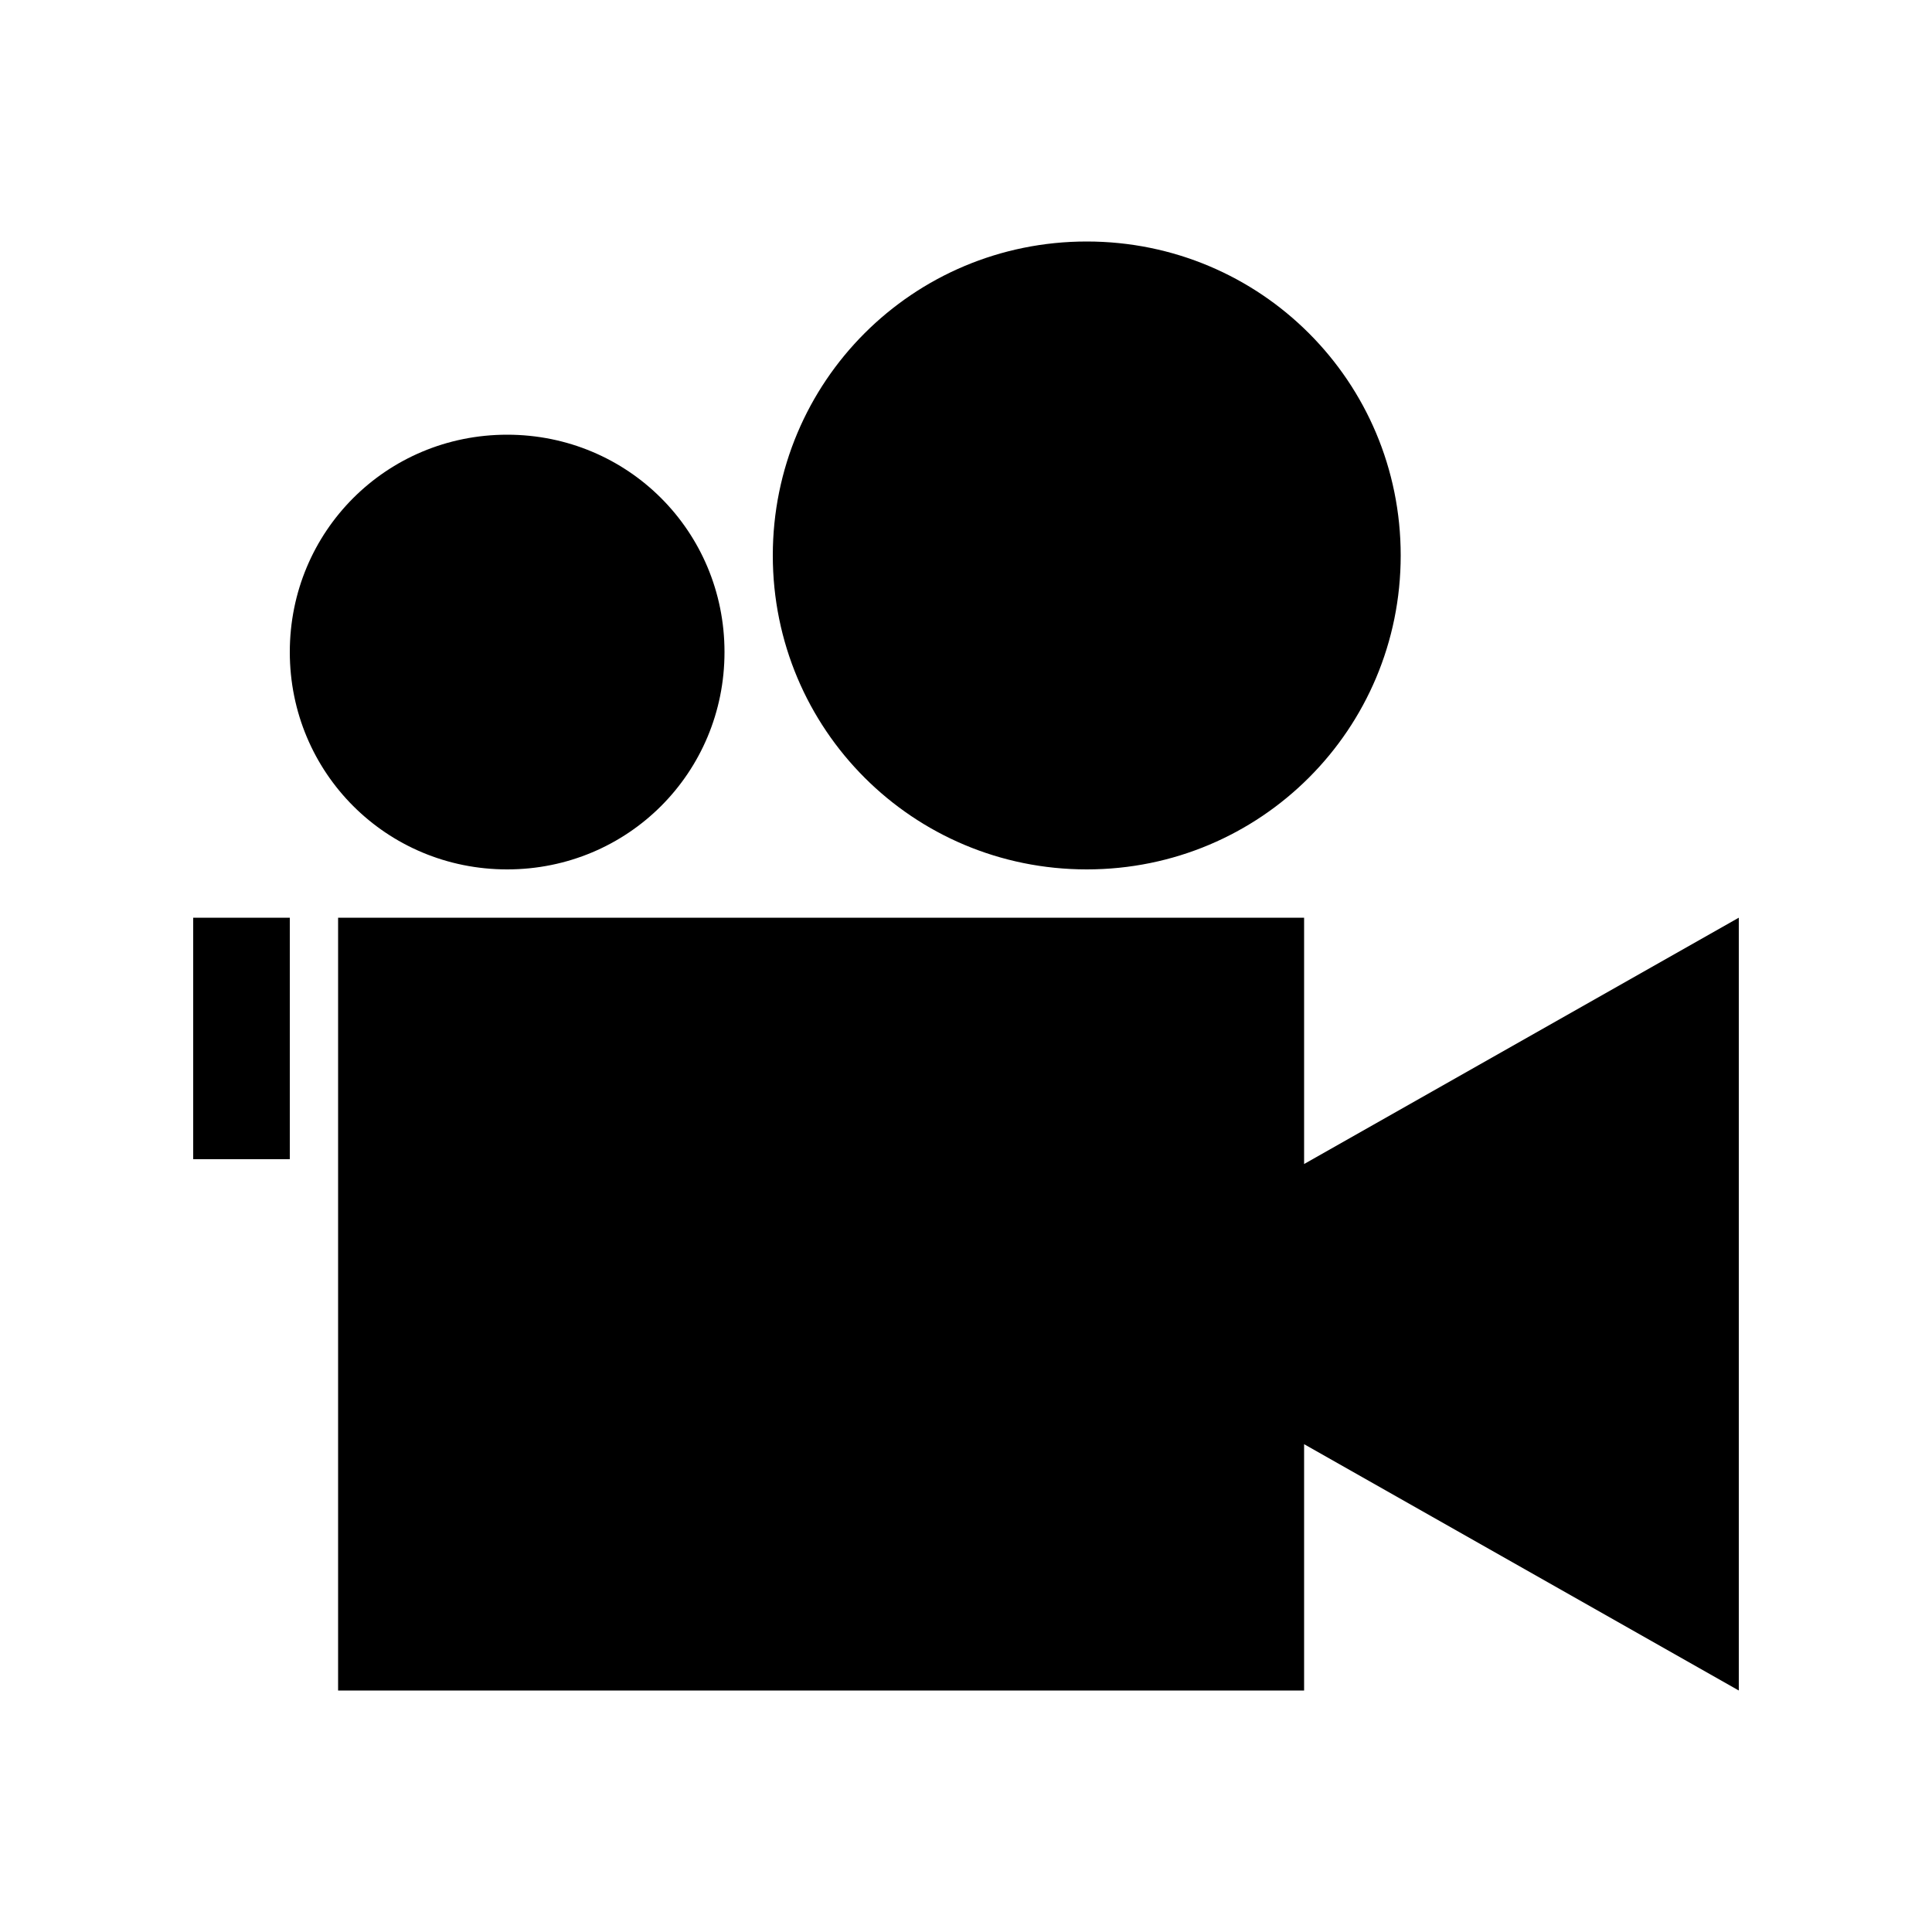
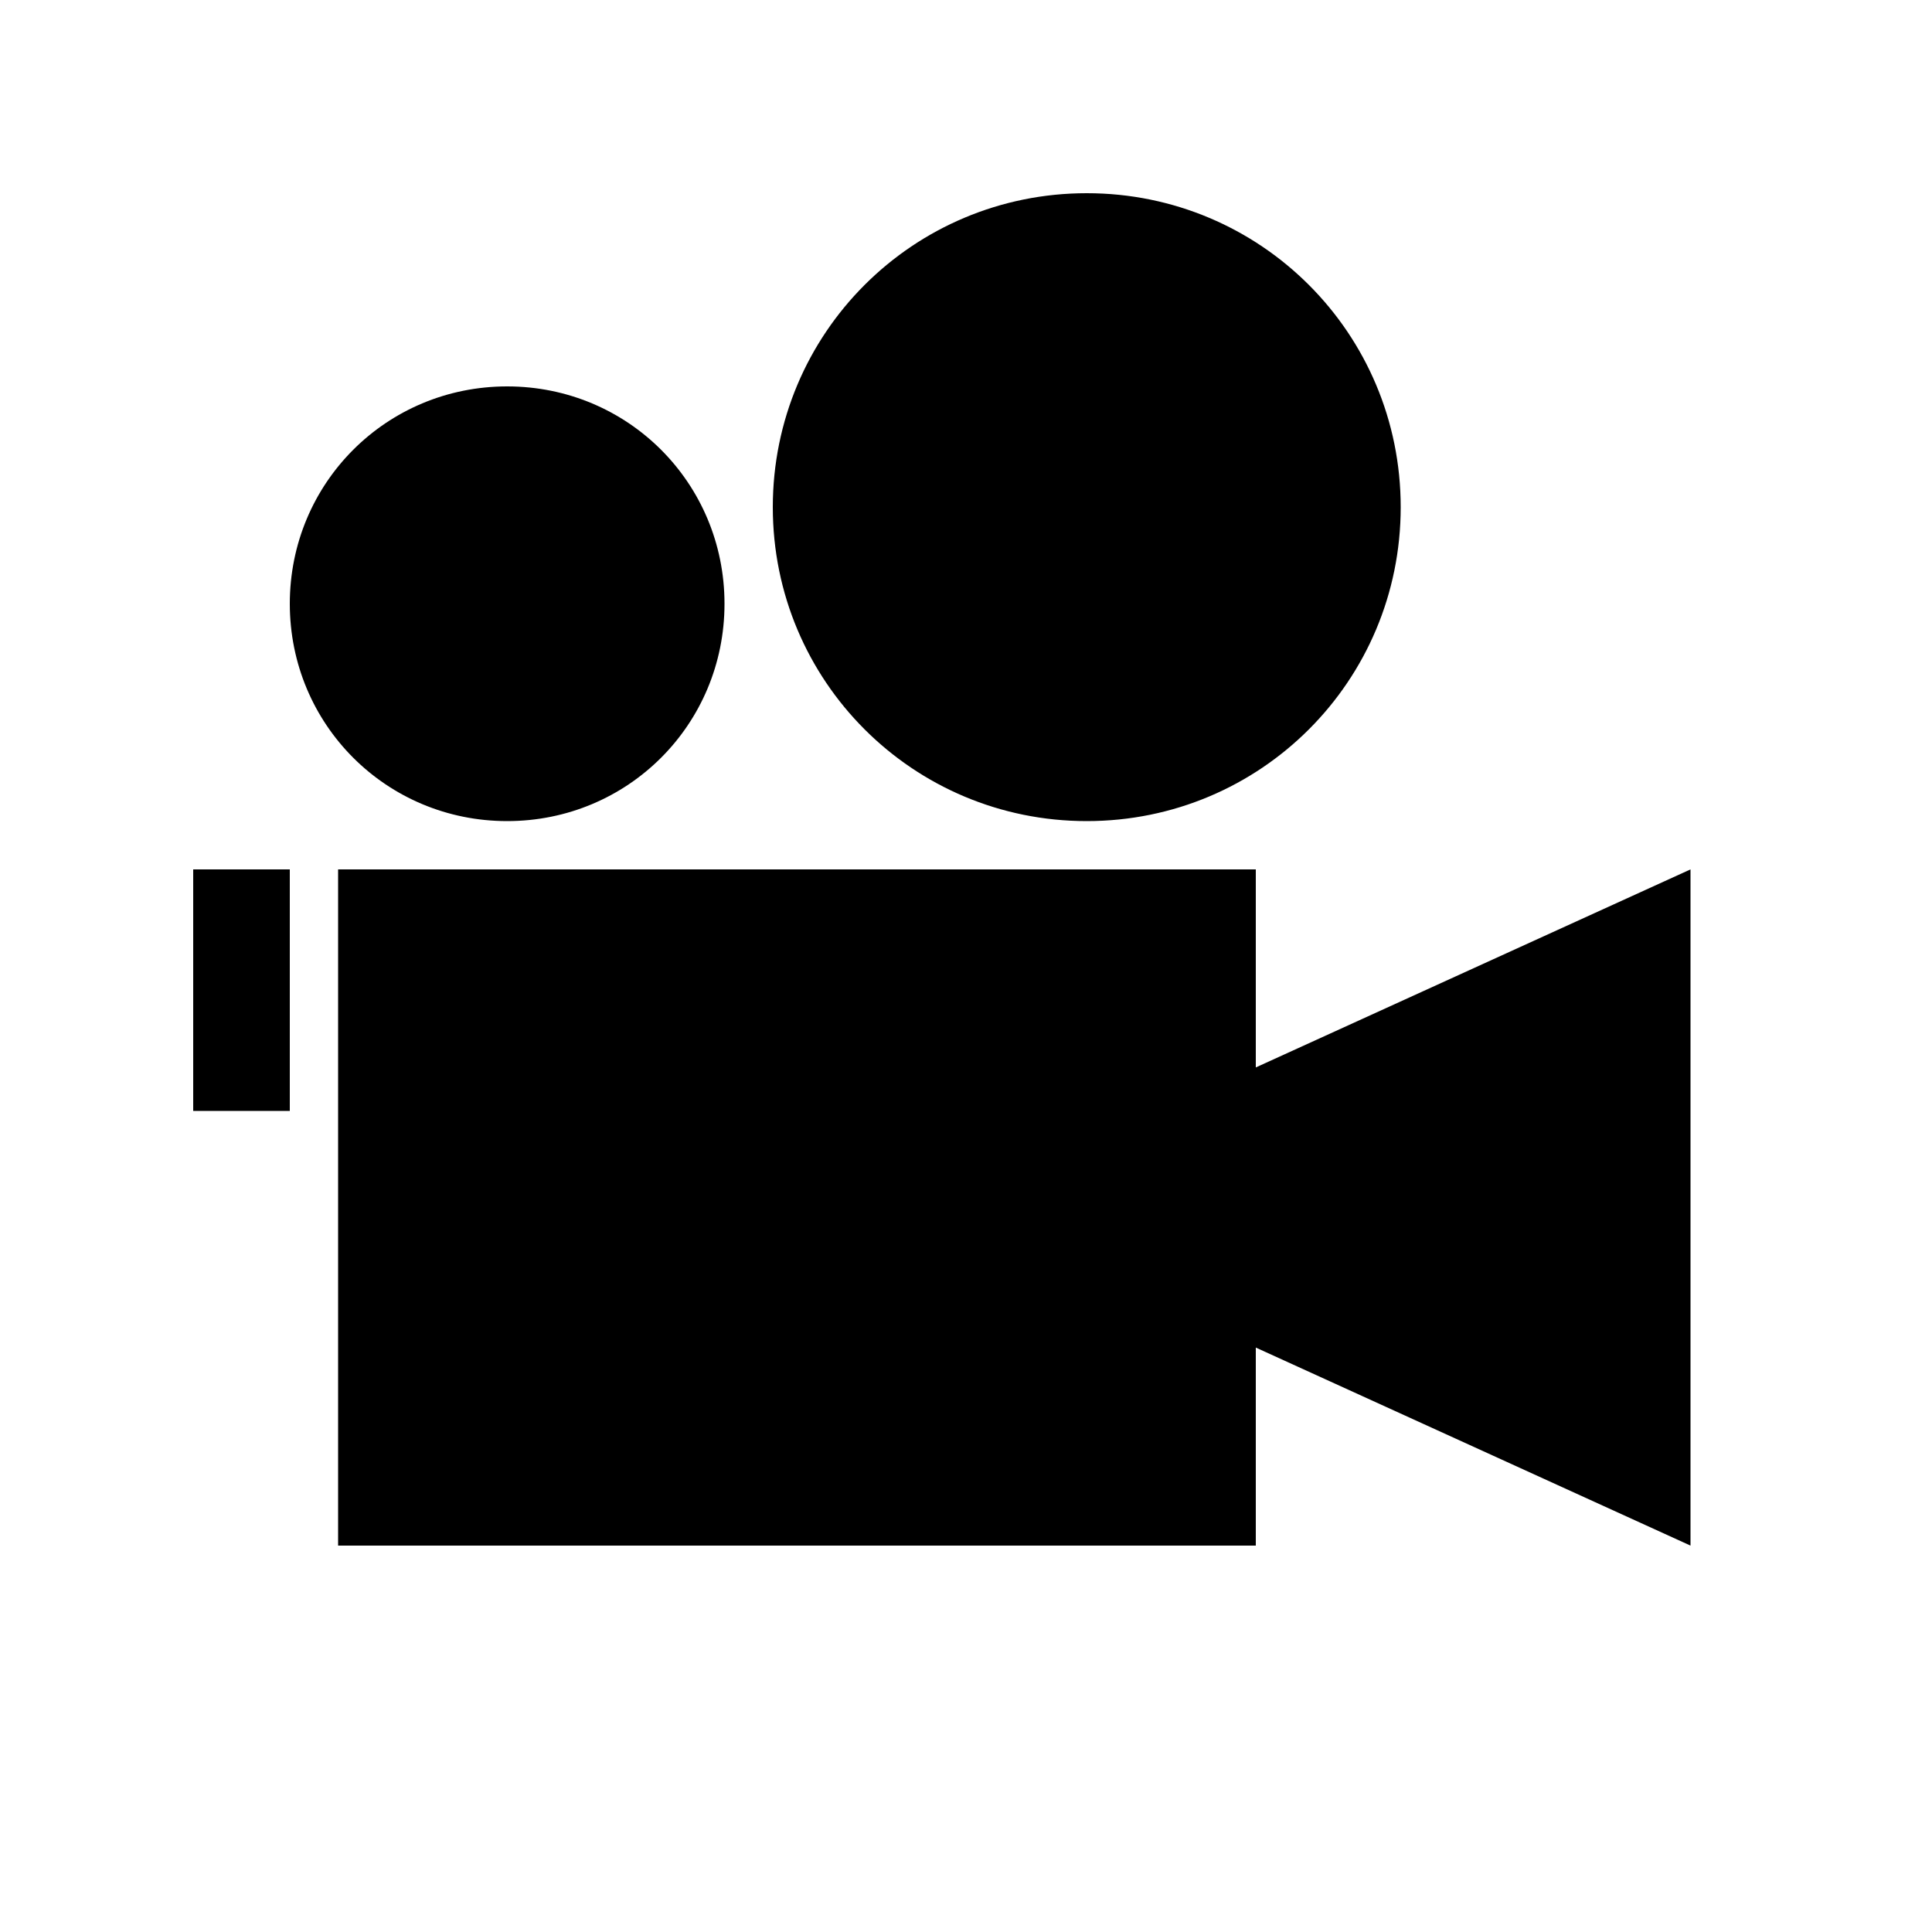
<svg xmlns="http://www.w3.org/2000/svg" version="1.1" id="Layer_1" x="0px" y="0px" width="40px" height="40px" viewBox="0 0 40 40" style="enable-background:new 0 0 40 40;" xml:space="preserve">
-   <path d="M27,24.1l9-5.1v16l-9-5.1V35H7V19h20V24.1z M4,24h2v-5H4V24z M10.5,18c2.5,0,4.5-2,4.5-4.5S13,9,10.5,9S6,11,6,13.5  S8,18,10.5,18z M22.5,18c3.6,0,6.5-2.9,6.5-6.5S26.1,5,22.5,5S16,7.9,16,11.5S18.9,18,22.5,18z" />
+   <path d="M26,22.1l9-4.1v14l-9-4.1V32H7V18h19V22.1z M4,23h2v-5H4V23z M10.5,17c2.5,0,4.5-2,4.5-4.5S13,8,10.5,8S6,10,6,12.5  S8,17,10.5,17z M22.5,17c3.6,0,6.5-2.9,6.5-6.5S26.1,4,22.5,4S16,6.9,16,10.5S18.9,17,22.5,17z" />
</svg>
